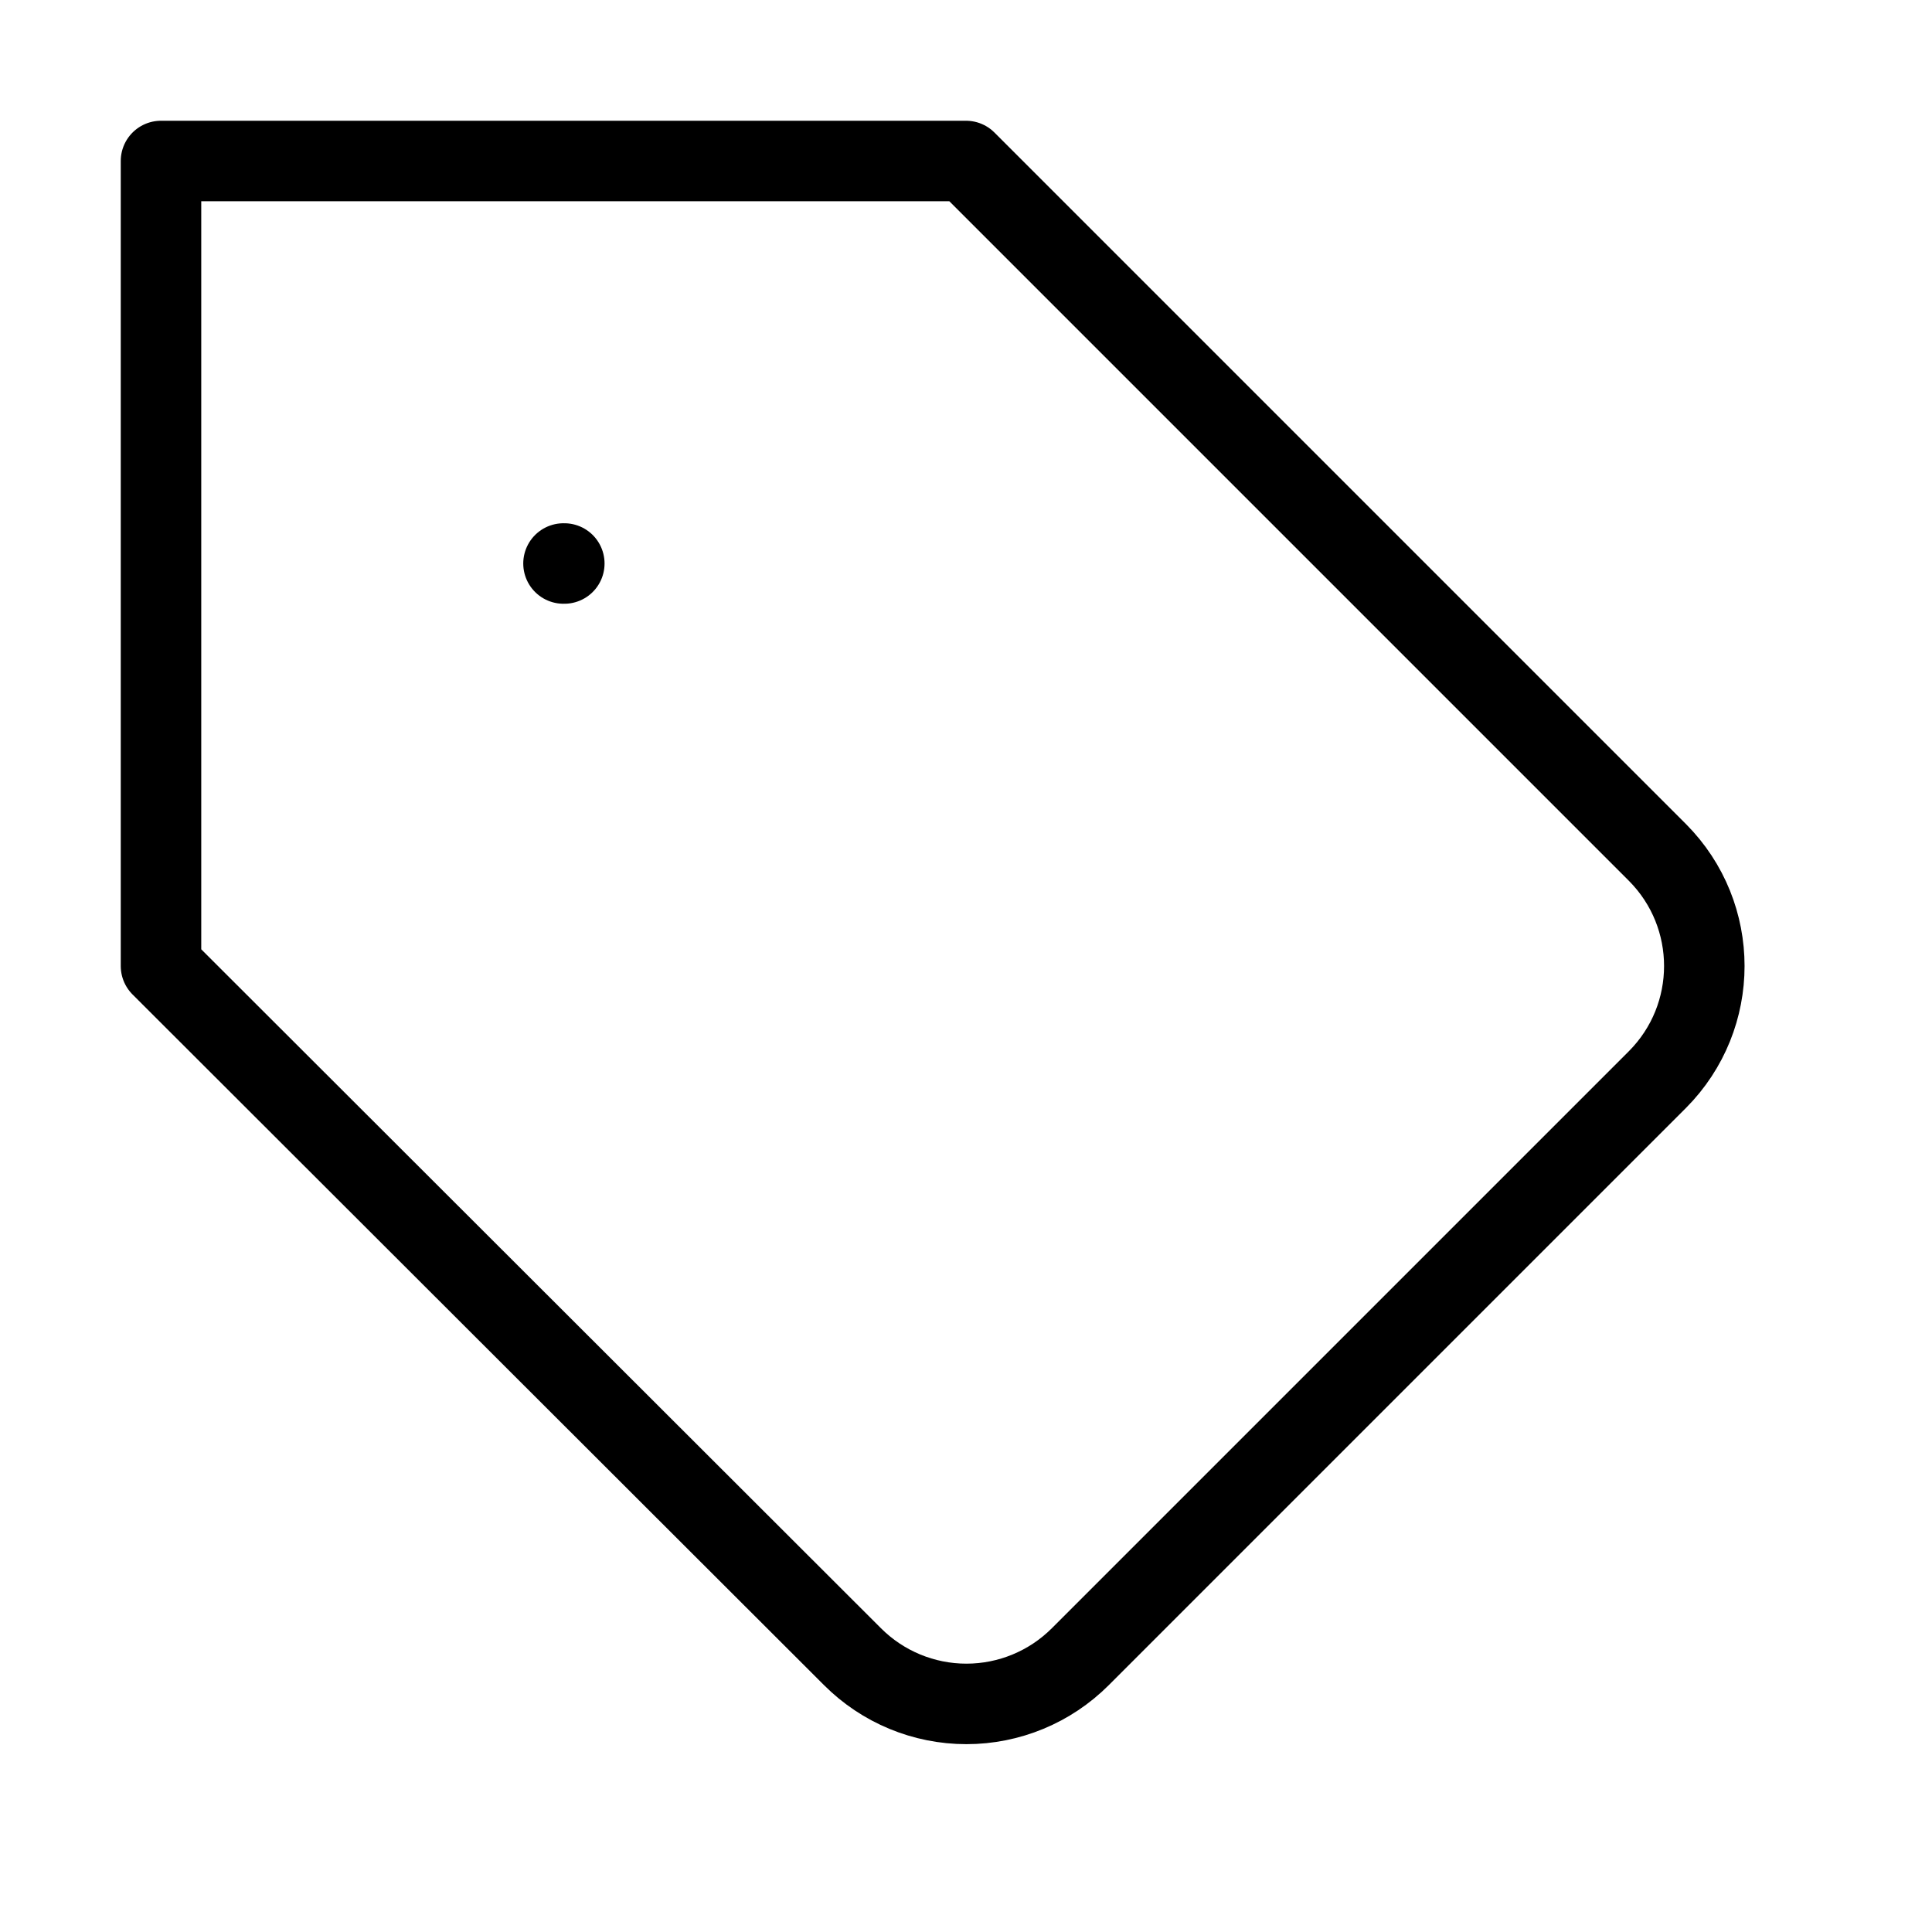
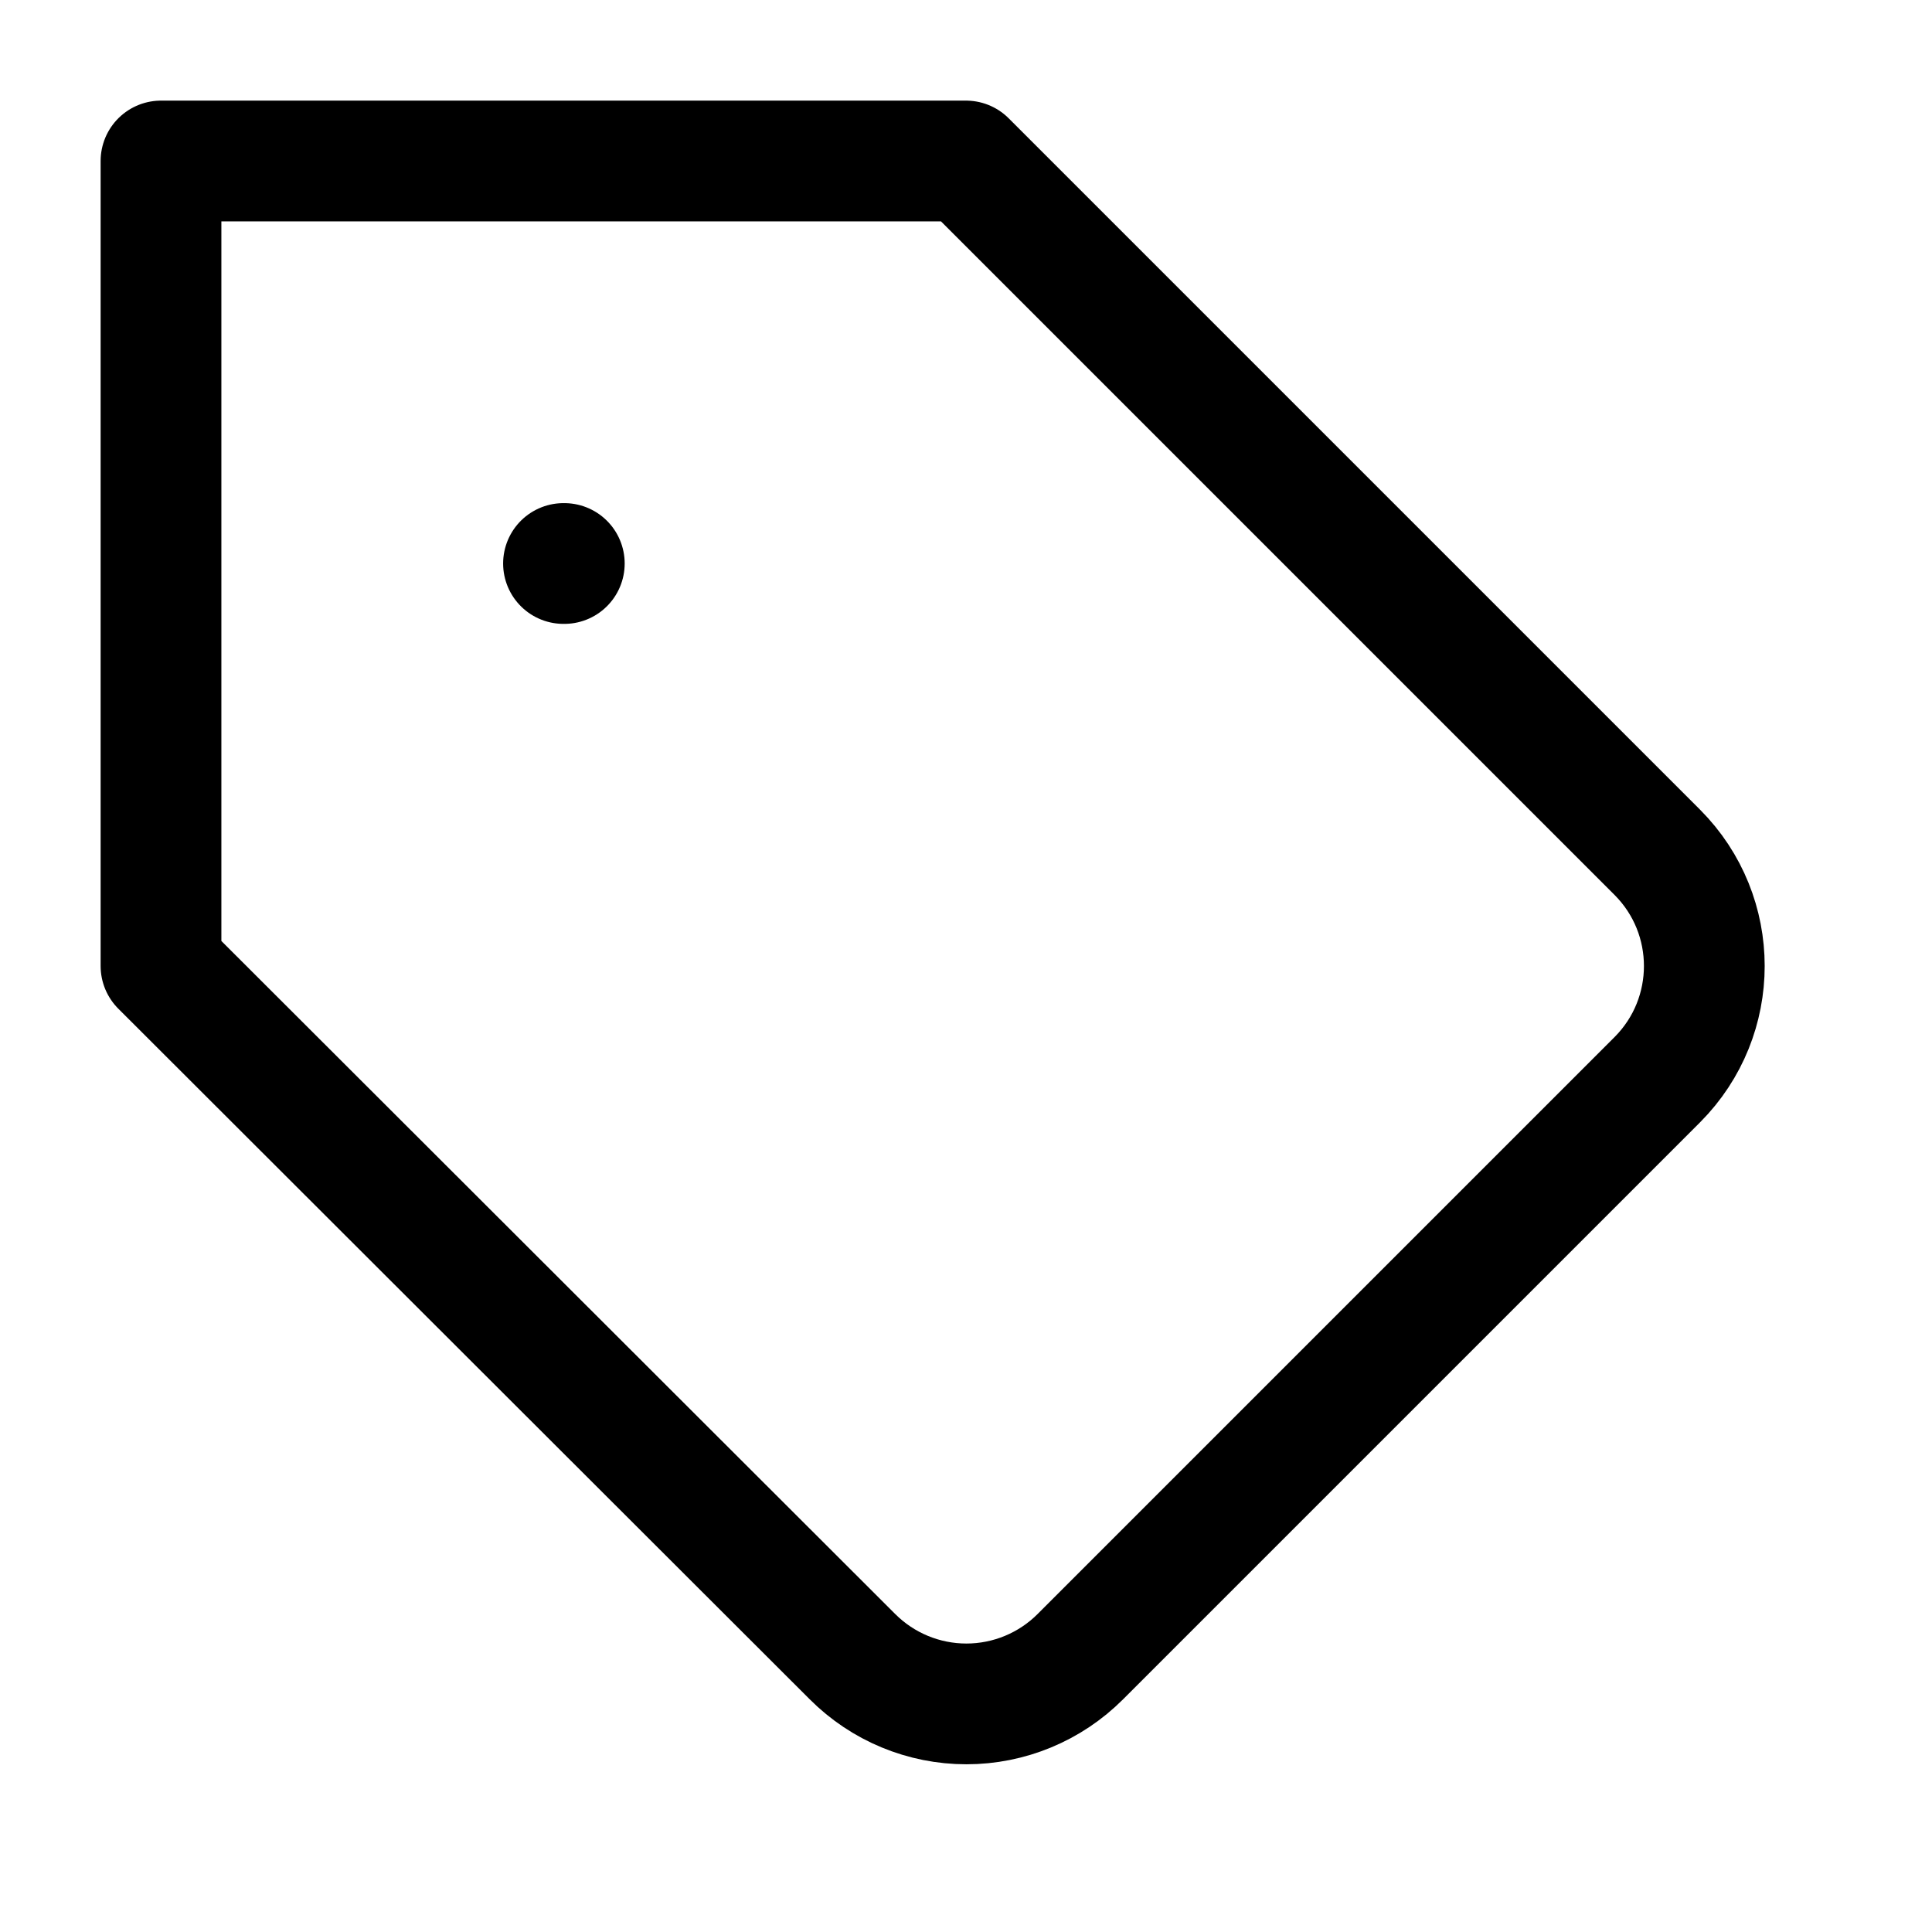
- <svg xmlns="http://www.w3.org/2000/svg" width="24" height="24" viewBox="0 0 24 24" fill="none" stroke="black" stroke-width="1" stroke-linecap="round" stroke-linejoin="round" class="feather feather-tag">
+ <svg xmlns="http://www.w3.org/2000/svg" width="24" height="24" viewBox="0 0 24 24" fill="none" stroke="black" stroke-width="1.5" stroke-linecap="round" stroke-linejoin="round" class="feather feather-tag">
  <path d="M20.59 13.41l-7.17 7.17a2 2 0 0 1-2.83 0L2 12V2h10l8.59 8.59a2 2 0 0 1 0 2.82z" />
  <line x1="7" y1="7" x2="7.01" y2="7" />
</svg>
